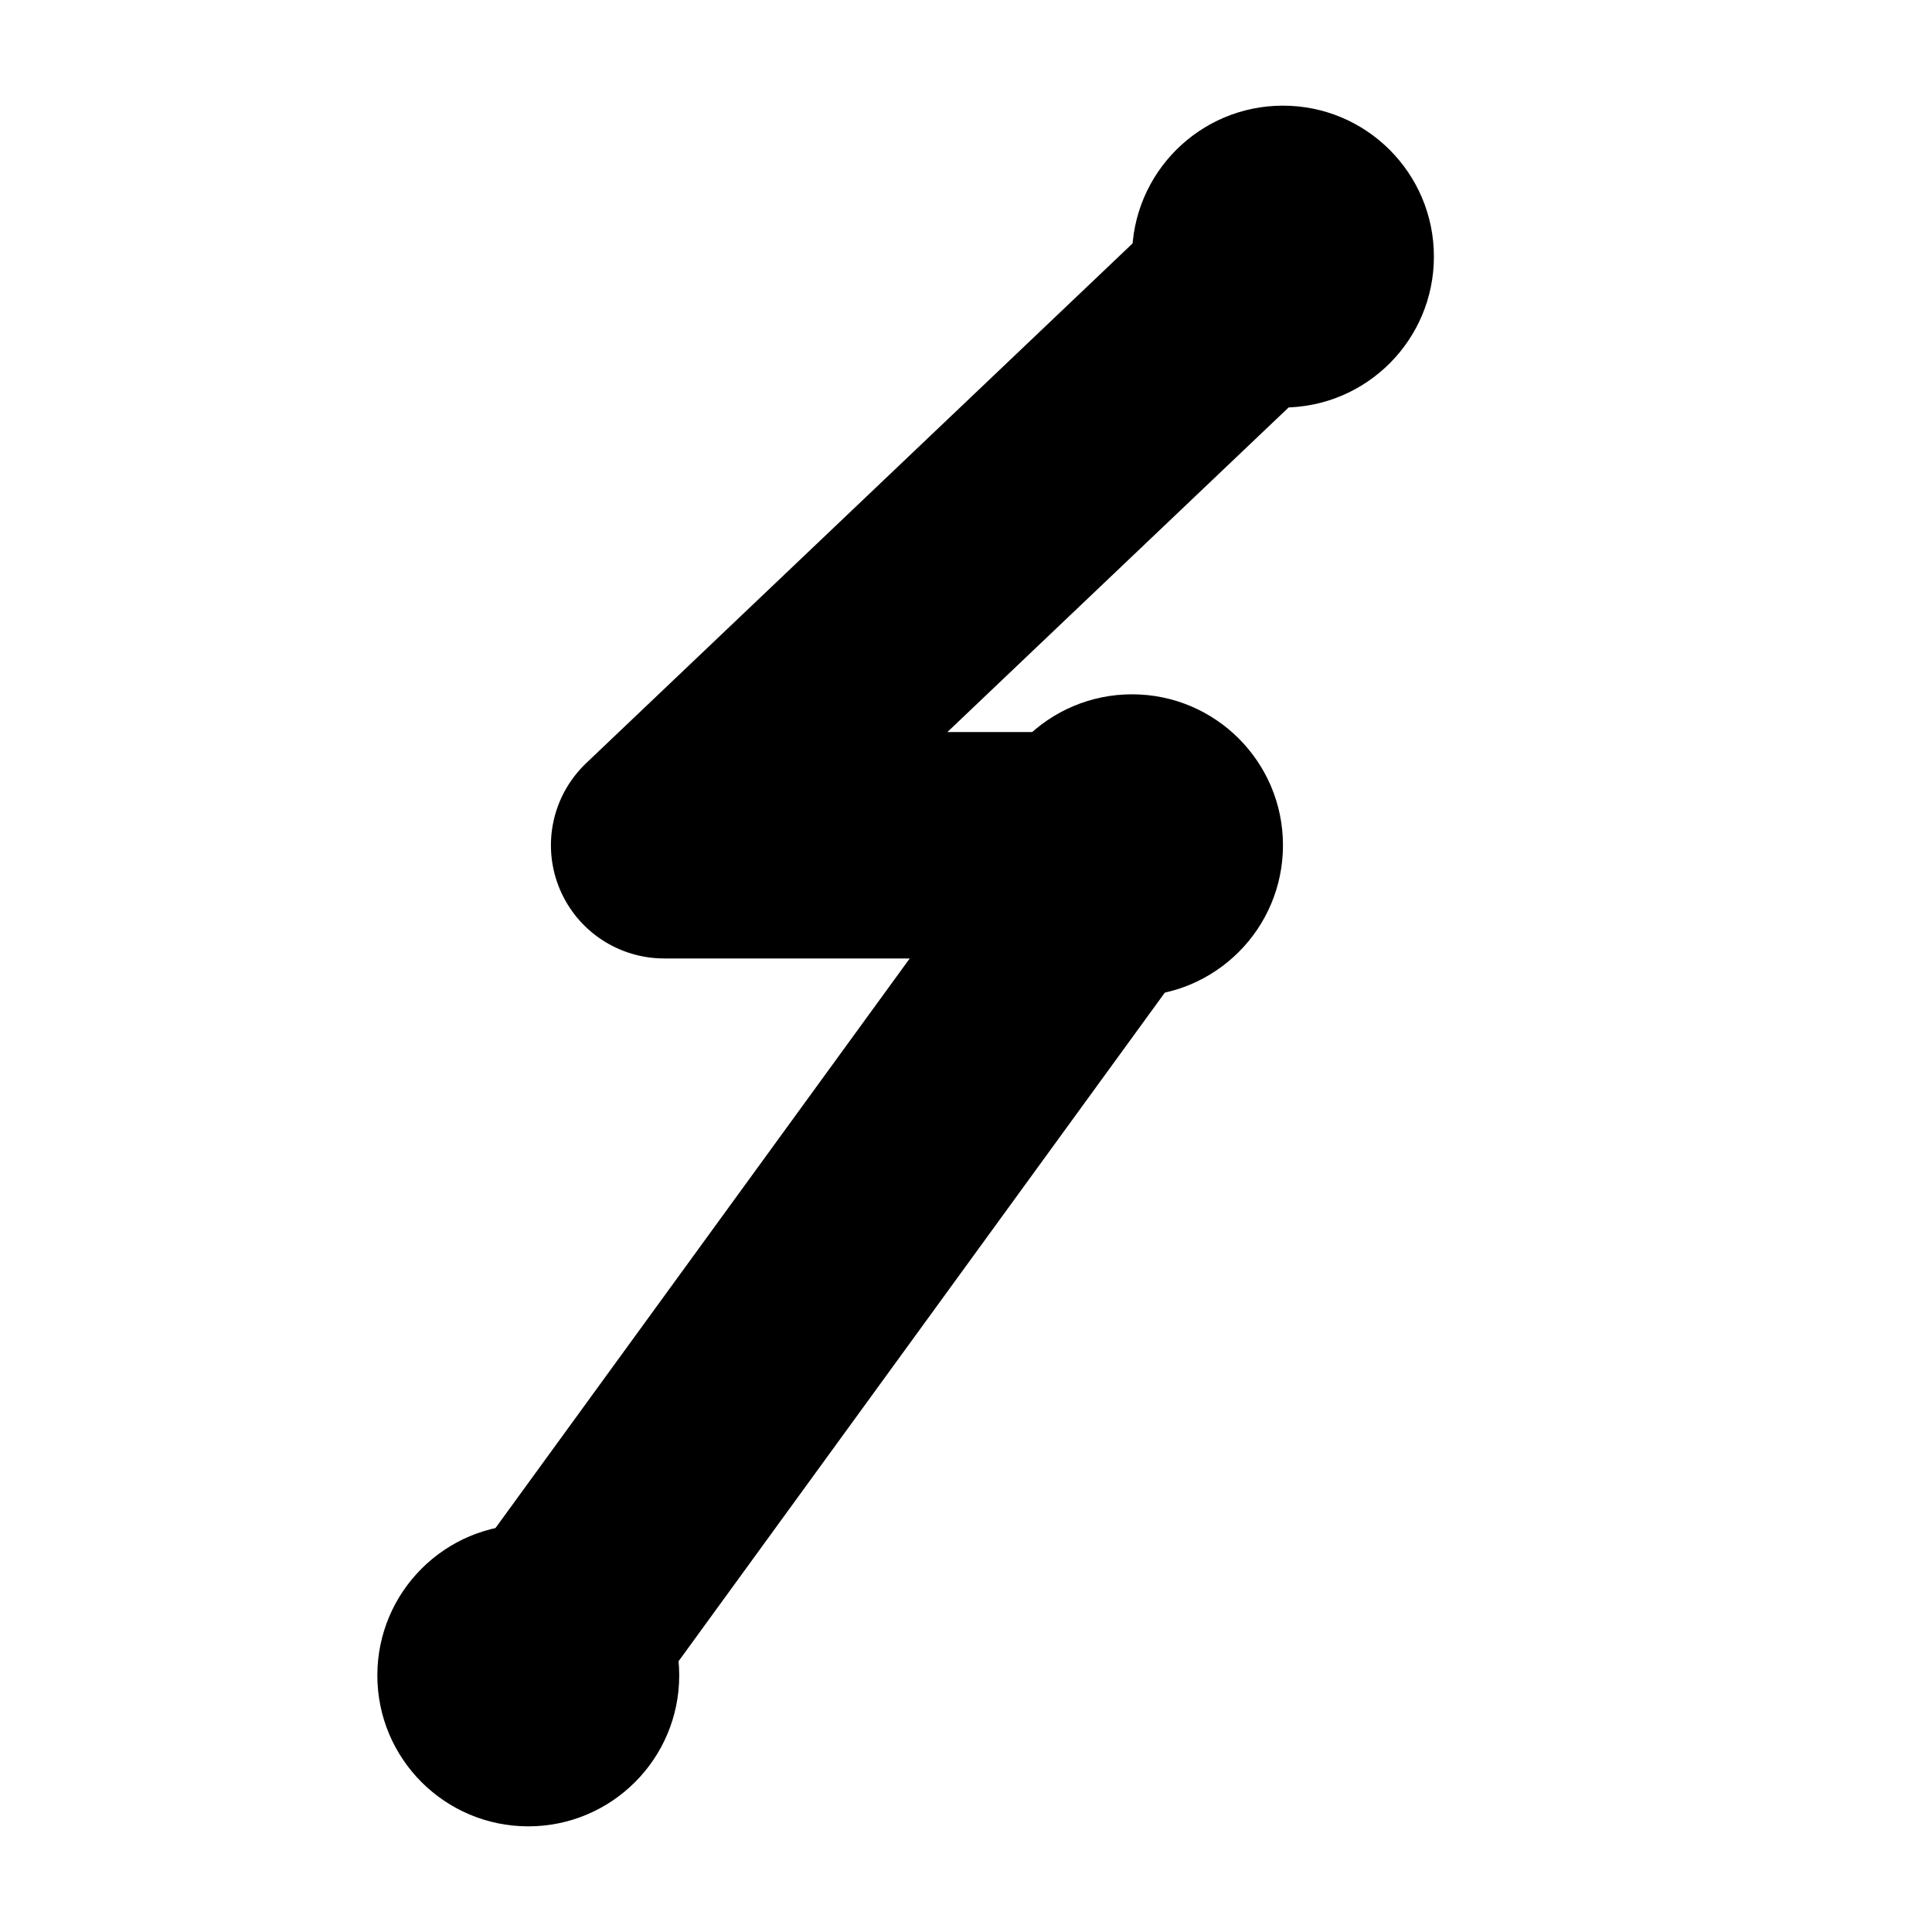
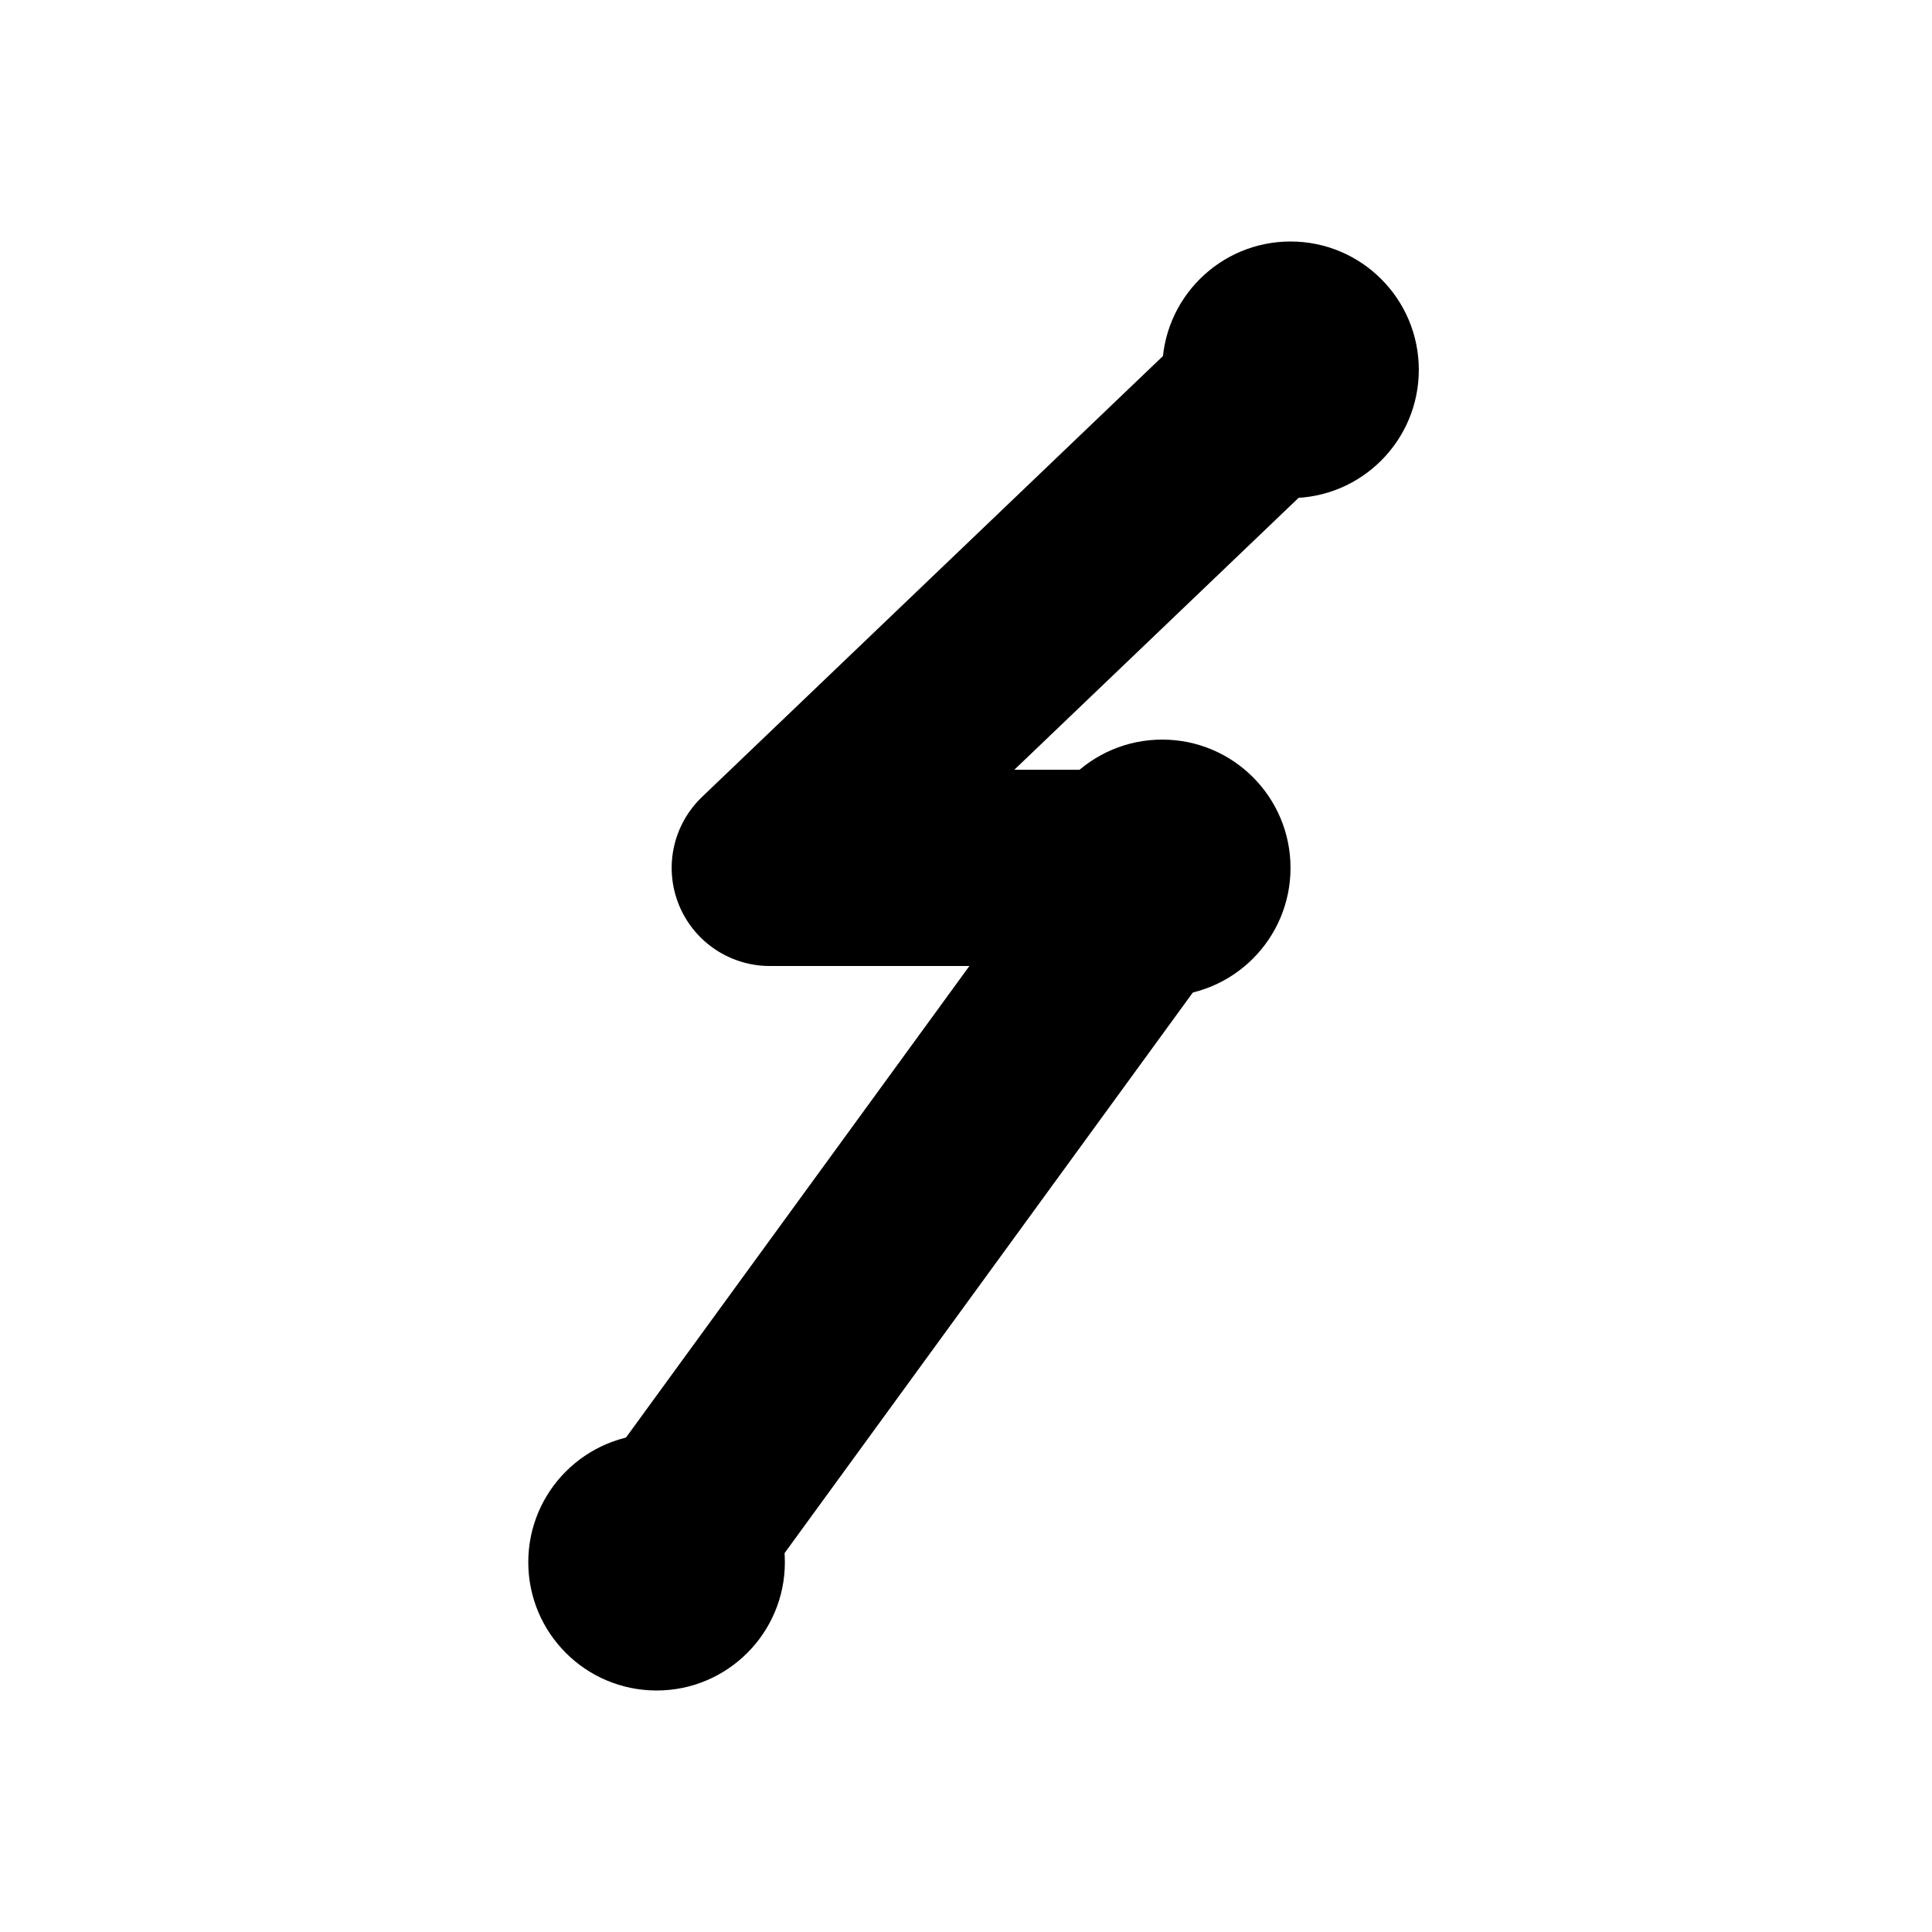
<svg xmlns="http://www.w3.org/2000/svg" viewBox="0 0 256 256">
-   <polyline points="170,34 88,112 150,112 70,222" fill="none" stroke="currentColor" stroke-width="30" stroke-linecap="round" stroke-linejoin="round" />
-   <circle cx="170" cy="34" r="20" fill="currentColor" />
-   <circle cx="150" cy="112" r="20" fill="currentColor" />
-   <circle cx="70" cy="222" r="20" fill="currentColor" />
+   <polyline points="171,49 102,115 154,115 87,207" fill="none" stroke="currentColor" stroke-width="26" stroke-linecap="round" stroke-linejoin="round" />
+   <circle cx="171" cy="49" r="17" fill="currentColor" />
+   <circle cx="154" cy="115" r="17" fill="currentColor" />
+   <circle cx="87" cy="207" r="17" fill="currentColor" />
</svg>
